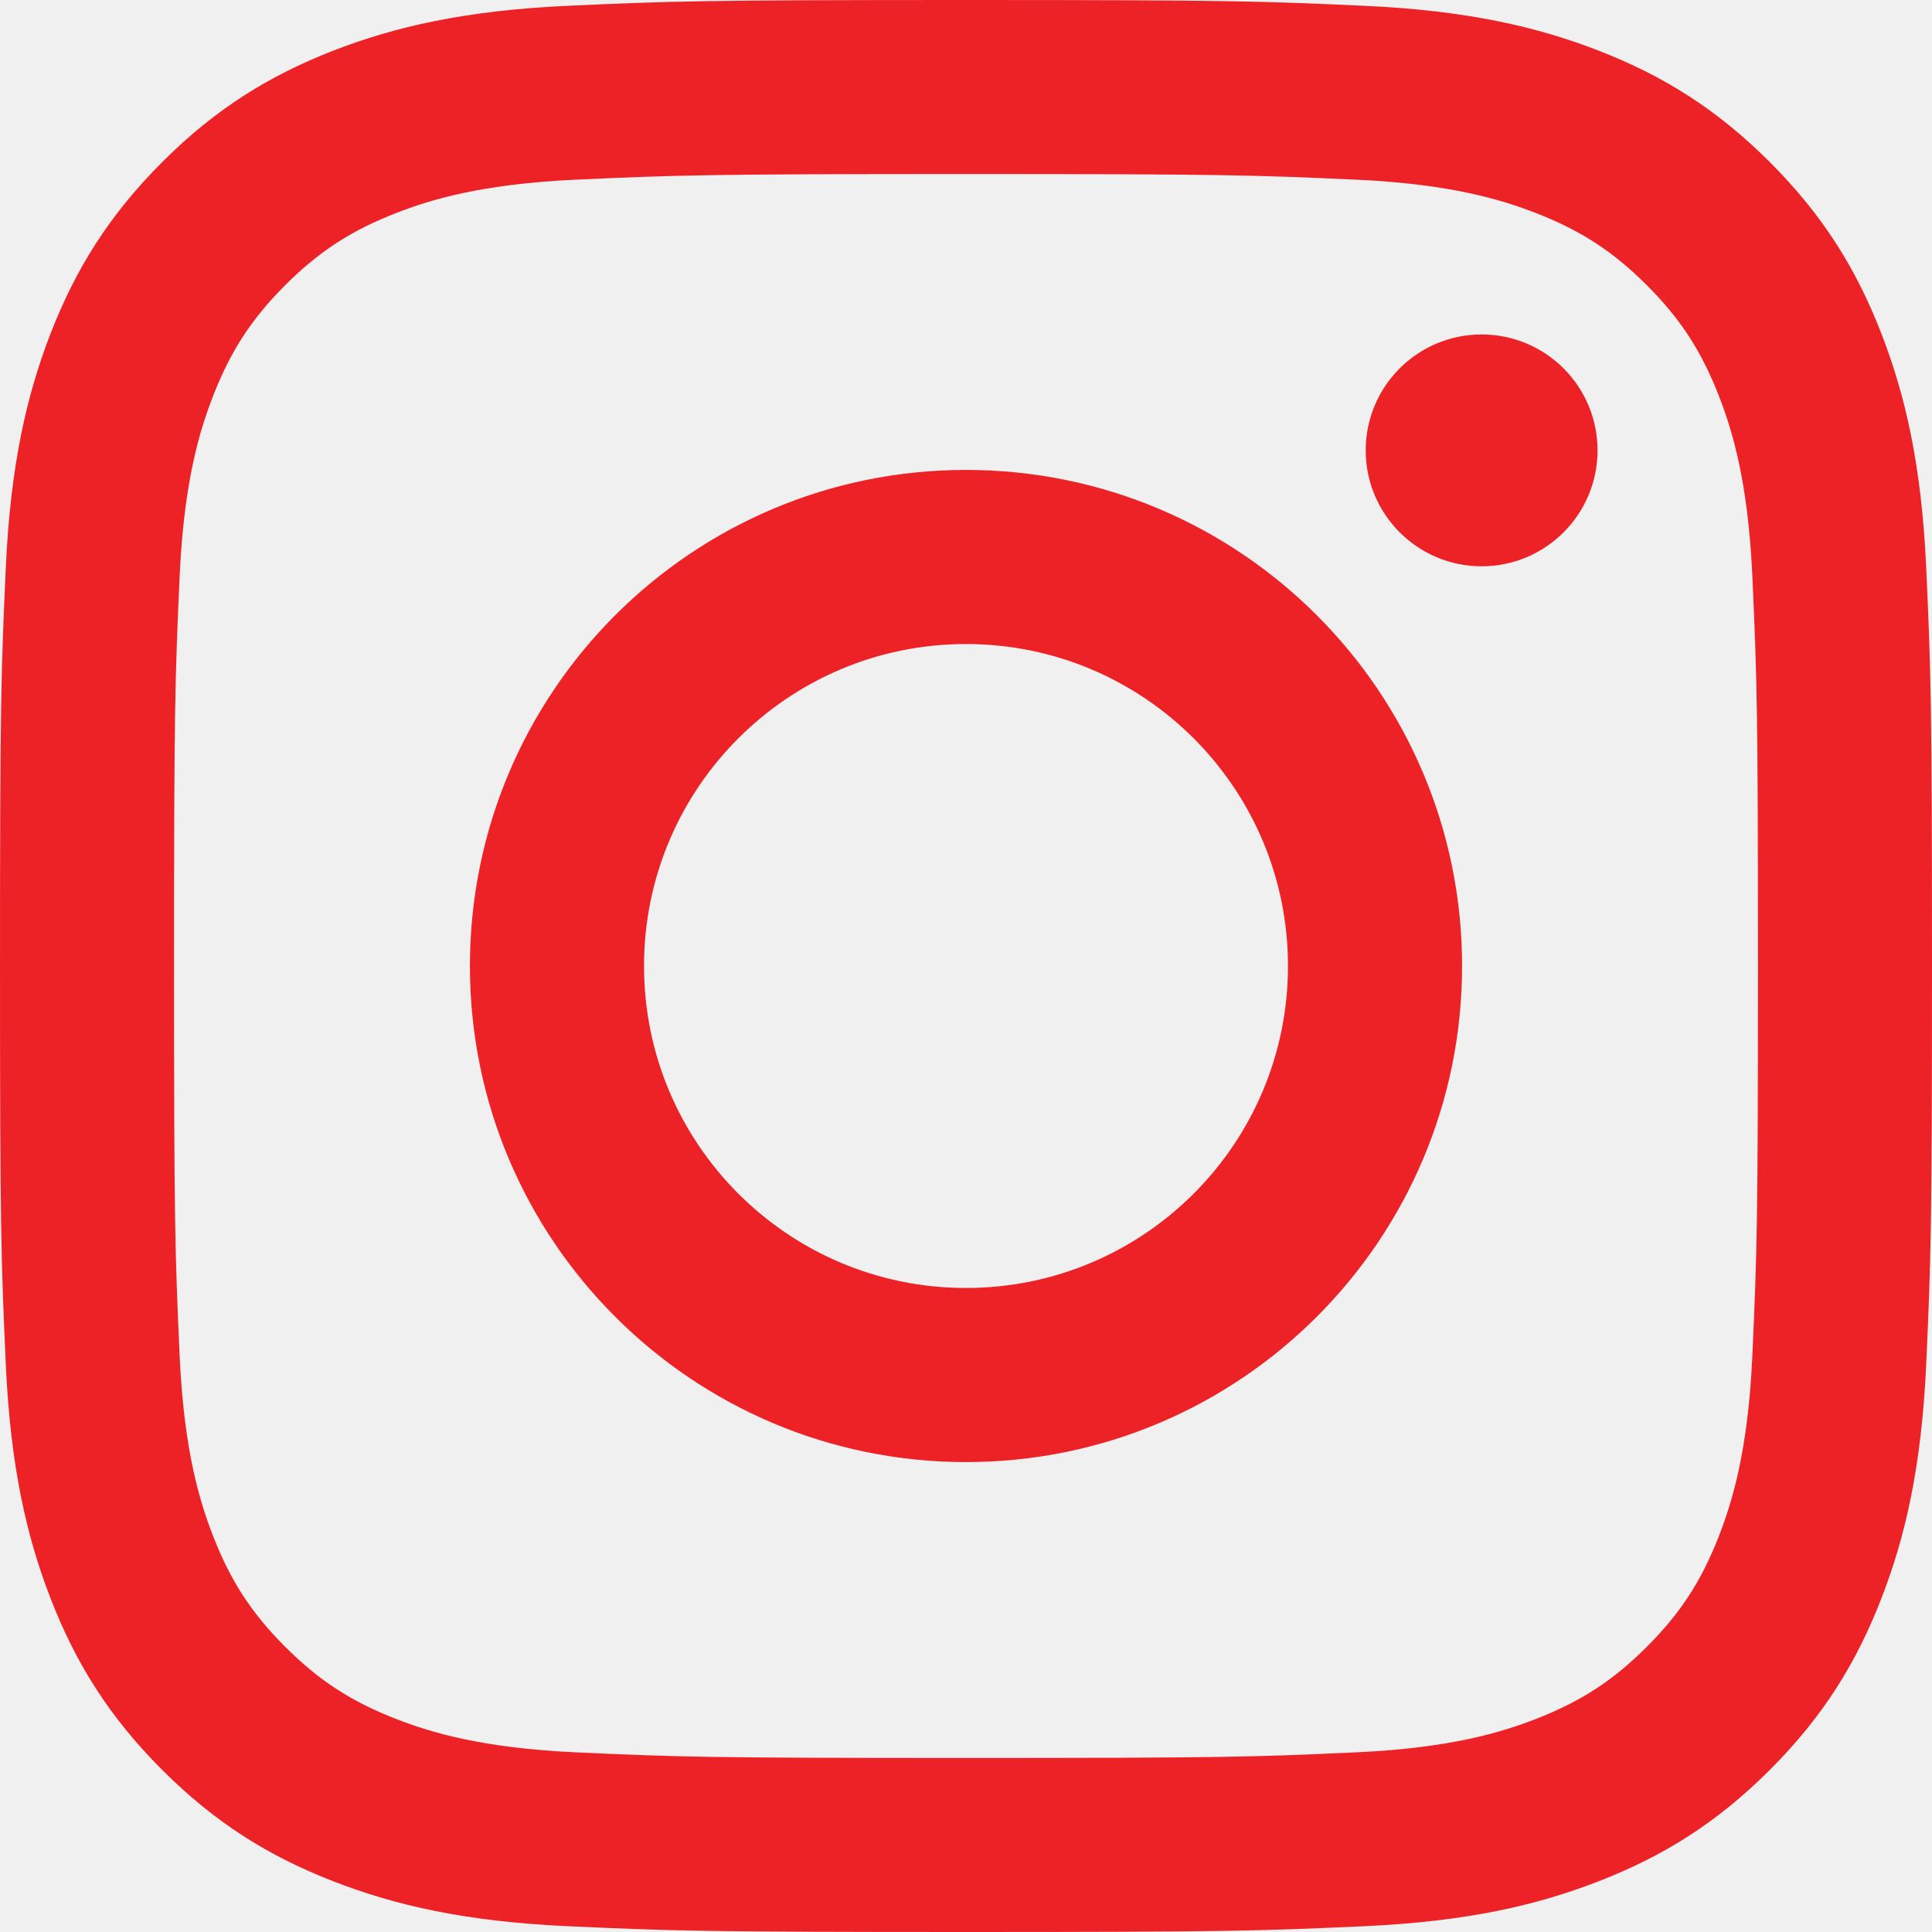
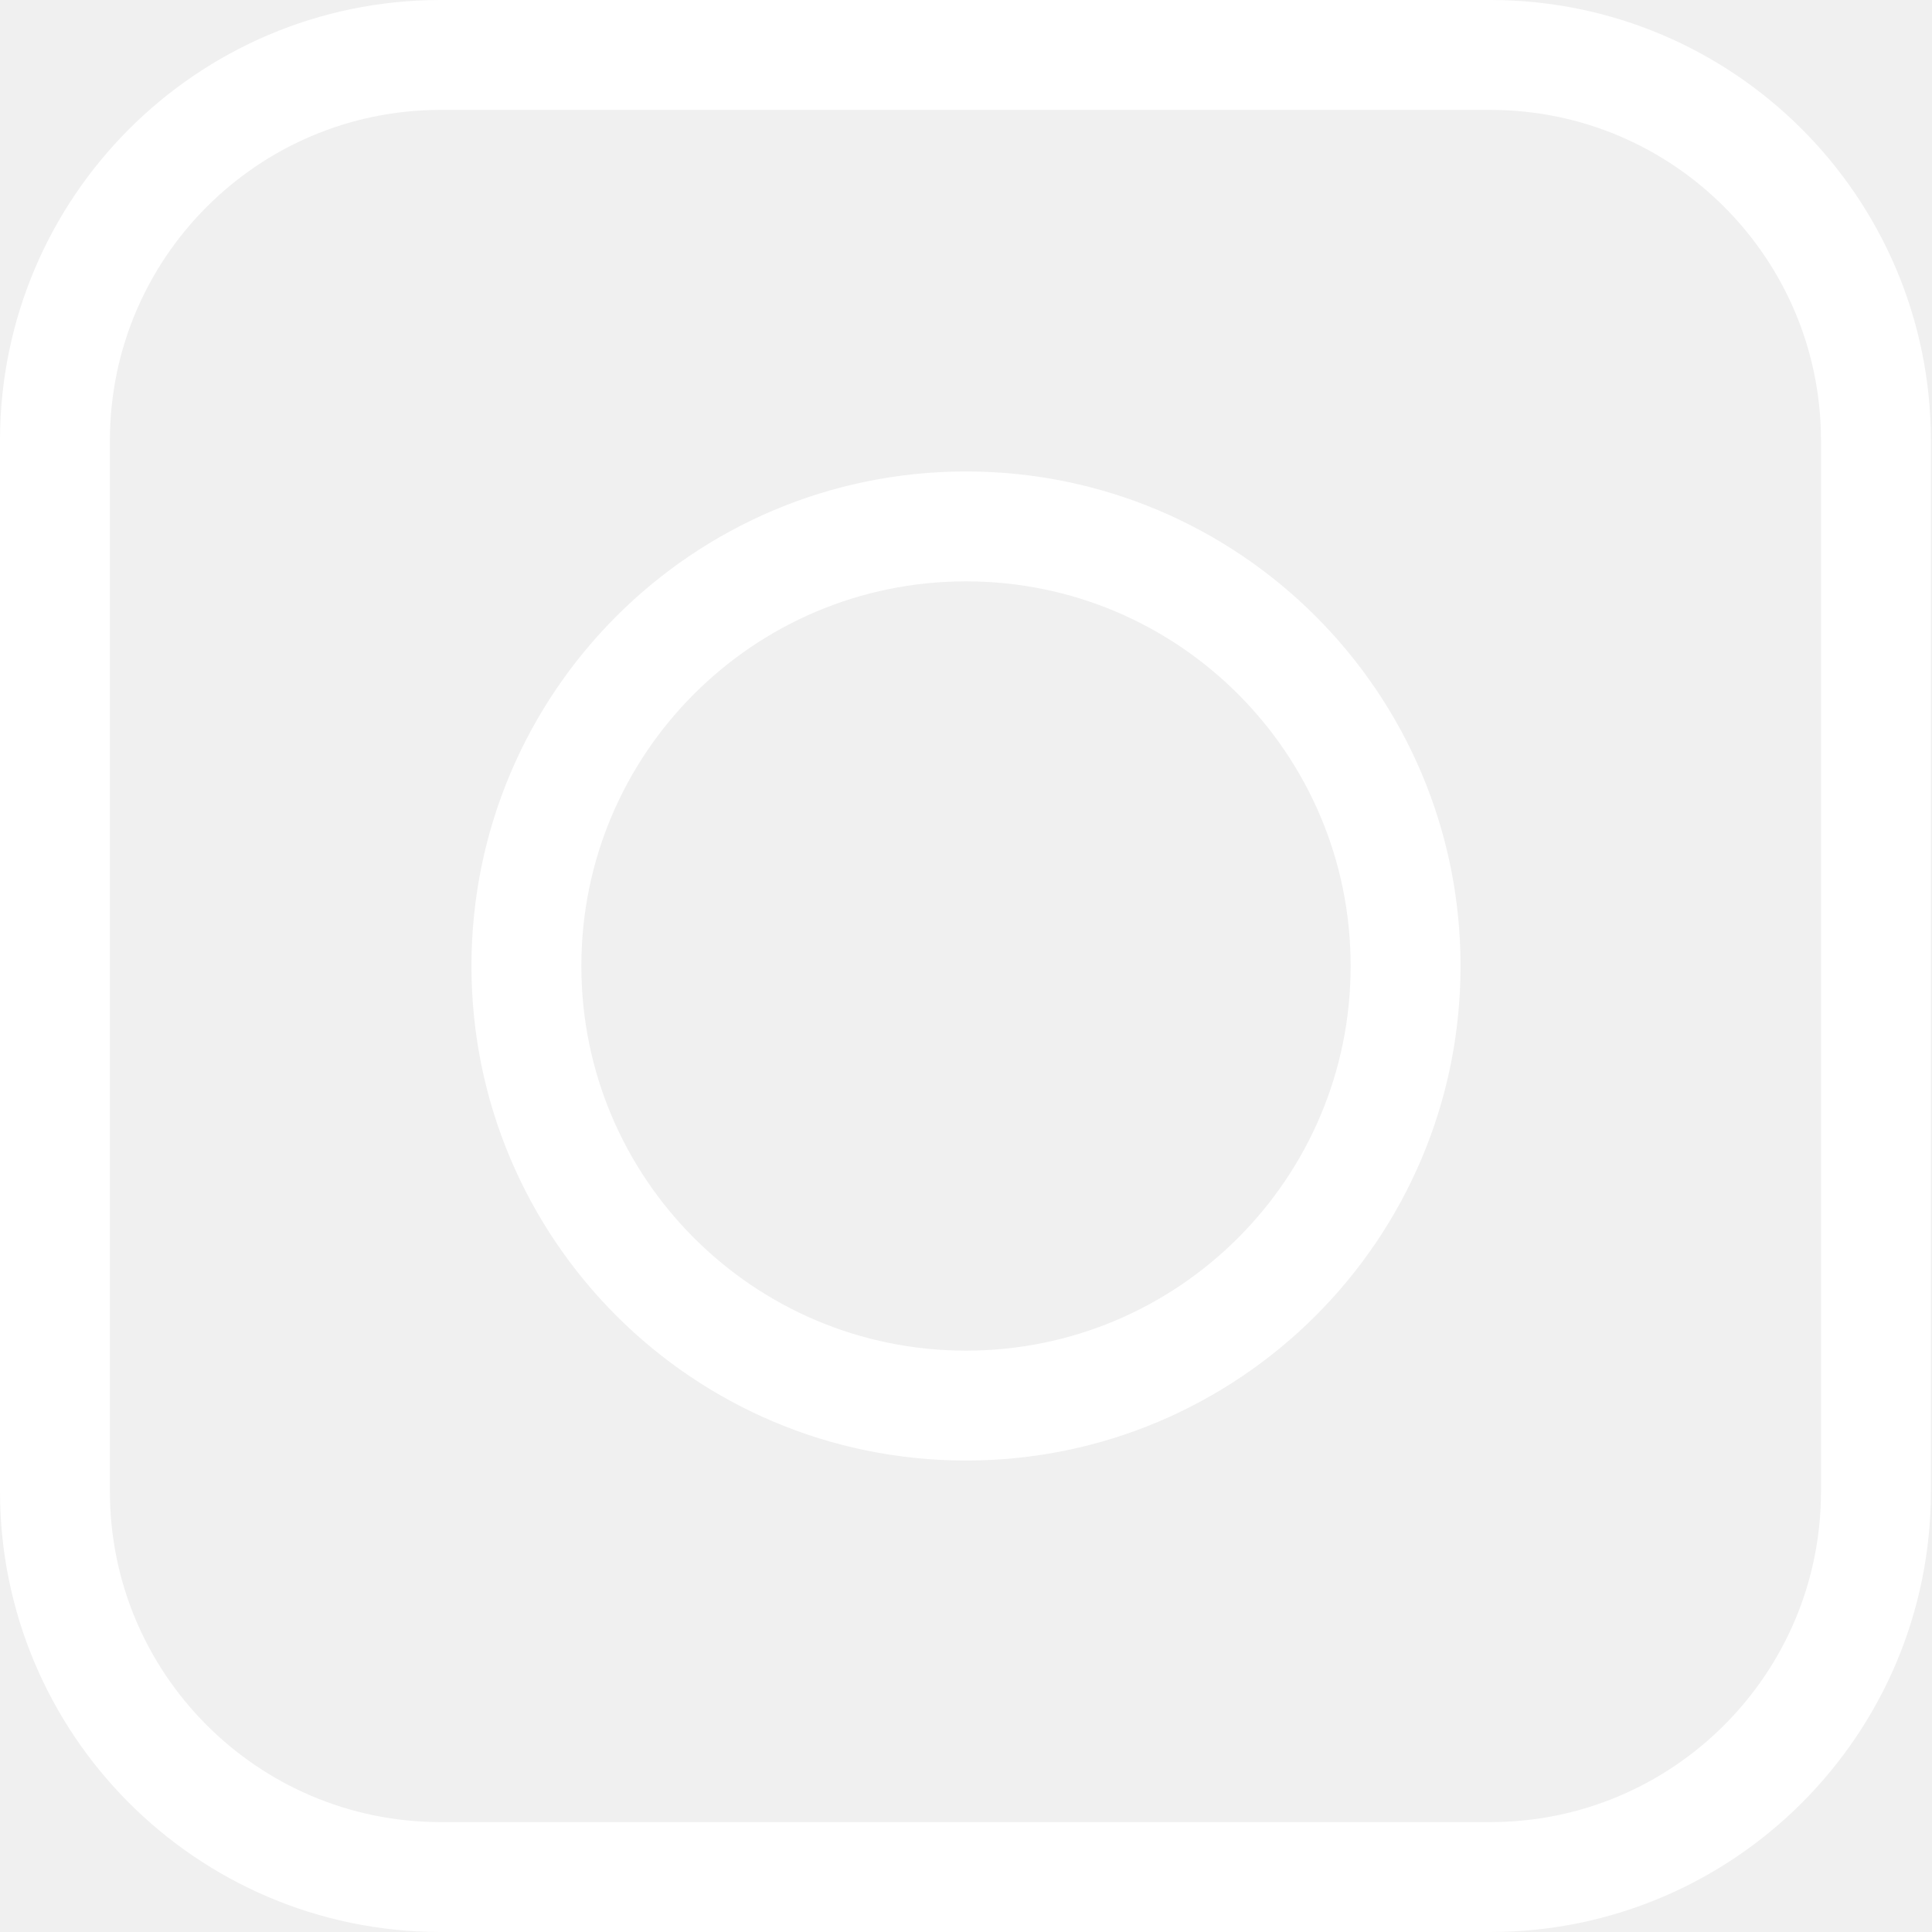
- <svg xmlns="http://www.w3.org/2000/svg" width="26" height="26" viewBox="0 0 26 26" fill="none">
-   <g clip-path="url(#clip0_7848_2871)">
-     <path d="M13 2.342C16.471 2.342 16.882 2.356 18.253 2.418C19.52 2.476 20.209 2.688 20.667 2.866C21.274 3.102 21.707 3.383 22.162 3.838C22.617 4.293 22.898 4.726 23.134 5.333C23.312 5.791 23.524 6.479 23.582 7.747C23.644 9.118 23.658 9.529 23.658 13C23.658 16.471 23.644 16.882 23.582 18.253C23.524 19.521 23.312 20.209 23.134 20.667C22.898 21.274 22.617 21.707 22.162 22.162C21.707 22.617 21.274 22.898 20.667 23.134C20.209 23.312 19.52 23.524 18.253 23.582C16.882 23.645 16.471 23.658 13 23.658C9.529 23.658 9.117 23.645 7.747 23.582C6.479 23.524 5.791 23.312 5.333 23.134C4.726 22.898 4.293 22.617 3.838 22.162C3.383 21.707 3.102 21.274 2.866 20.667C2.688 20.209 2.476 19.521 2.418 18.253C2.356 16.882 2.342 16.471 2.342 13C2.342 9.529 2.356 9.118 2.418 7.747C2.476 6.479 2.688 5.791 2.866 5.333C3.102 4.726 3.383 4.293 3.838 3.838C4.293 3.383 4.726 3.102 5.333 2.866C5.791 2.688 6.479 2.476 7.747 2.418C9.118 2.356 9.529 2.342 13 2.342ZM13 0C9.469 0 9.027 0.015 7.64 0.078C6.256 0.141 5.311 0.361 4.484 0.682C3.63 1.015 2.905 1.459 2.182 2.182C1.459 2.905 1.015 3.63 0.682 4.484C0.361 5.311 0.141 6.256 0.078 7.64C0.015 9.027 0 9.469 0 13C0 16.531 0.015 16.973 0.078 18.36C0.141 19.744 0.361 20.689 0.682 21.515C1.015 22.37 1.459 23.095 2.182 23.818C2.905 24.541 3.63 24.985 4.484 25.317C5.311 25.639 6.256 25.859 7.64 25.922C9.027 25.985 9.469 26 13 26C16.531 26 16.973 25.985 18.36 25.922C19.744 25.859 20.689 25.639 21.515 25.317C22.37 24.985 23.095 24.541 23.818 23.818C24.541 23.095 24.985 22.37 25.317 21.515C25.639 20.689 25.859 19.744 25.922 18.36C25.985 16.973 26 16.531 26 13C26 9.469 25.985 9.027 25.922 7.64C25.859 6.256 25.639 5.311 25.317 4.485C24.985 3.63 24.541 2.905 23.818 2.182C23.095 1.459 22.37 1.015 21.515 0.682C20.689 0.361 19.744 0.141 18.36 0.078C16.973 0.015 16.531 0 13 0ZM13 6.324C9.313 6.324 6.324 9.313 6.324 13C6.324 16.687 9.313 19.676 13 19.676C16.687 19.676 19.676 16.687 19.676 13C19.676 9.313 16.687 6.324 13 6.324ZM13 17.333C10.607 17.333 8.667 15.393 8.667 13C8.667 10.607 10.607 8.667 13 8.667C15.393 8.667 17.333 10.607 17.333 13C17.333 15.393 15.393 17.333 13 17.333ZM21.499 6.061C21.499 6.922 20.801 7.621 19.939 7.621C19.078 7.621 18.379 6.922 18.379 6.061C18.379 5.199 19.078 4.501 19.939 4.501C20.801 4.501 21.499 5.199 21.499 6.061Z" fill="#ED2227" />
-   </g>
+ <svg xmlns="http://www.w3.org/2000/svg" id="Layer_1" data-name="Layer 1" viewBox="0 0 17.58 17.58">
  <defs>
-     <clipPath id="clip0_7848_2871">
-       <rect width="26" height="26" fill="white" />
-     </clipPath>
+     <style>.cls-1{fill:none;stroke:#fff;stroke-miterlimit:10;}</style>
  </defs>
+   <path class="cls-1" d="M13.57.5H4A3.51,3.51,0,0,0,.5,4v9.56A3.51,3.51,0,0,0,4,17.08h9.56a3.51,3.51,0,0,0,3.51-3.51V4A3.51,3.51,0,0,0,13.57.5Z" />
+   <path class="cls-1" d="M8.79,12.79a4,4,0,1,0-4-4A4,4,0,0,0,8.79,12.79Z" />
</svg>
